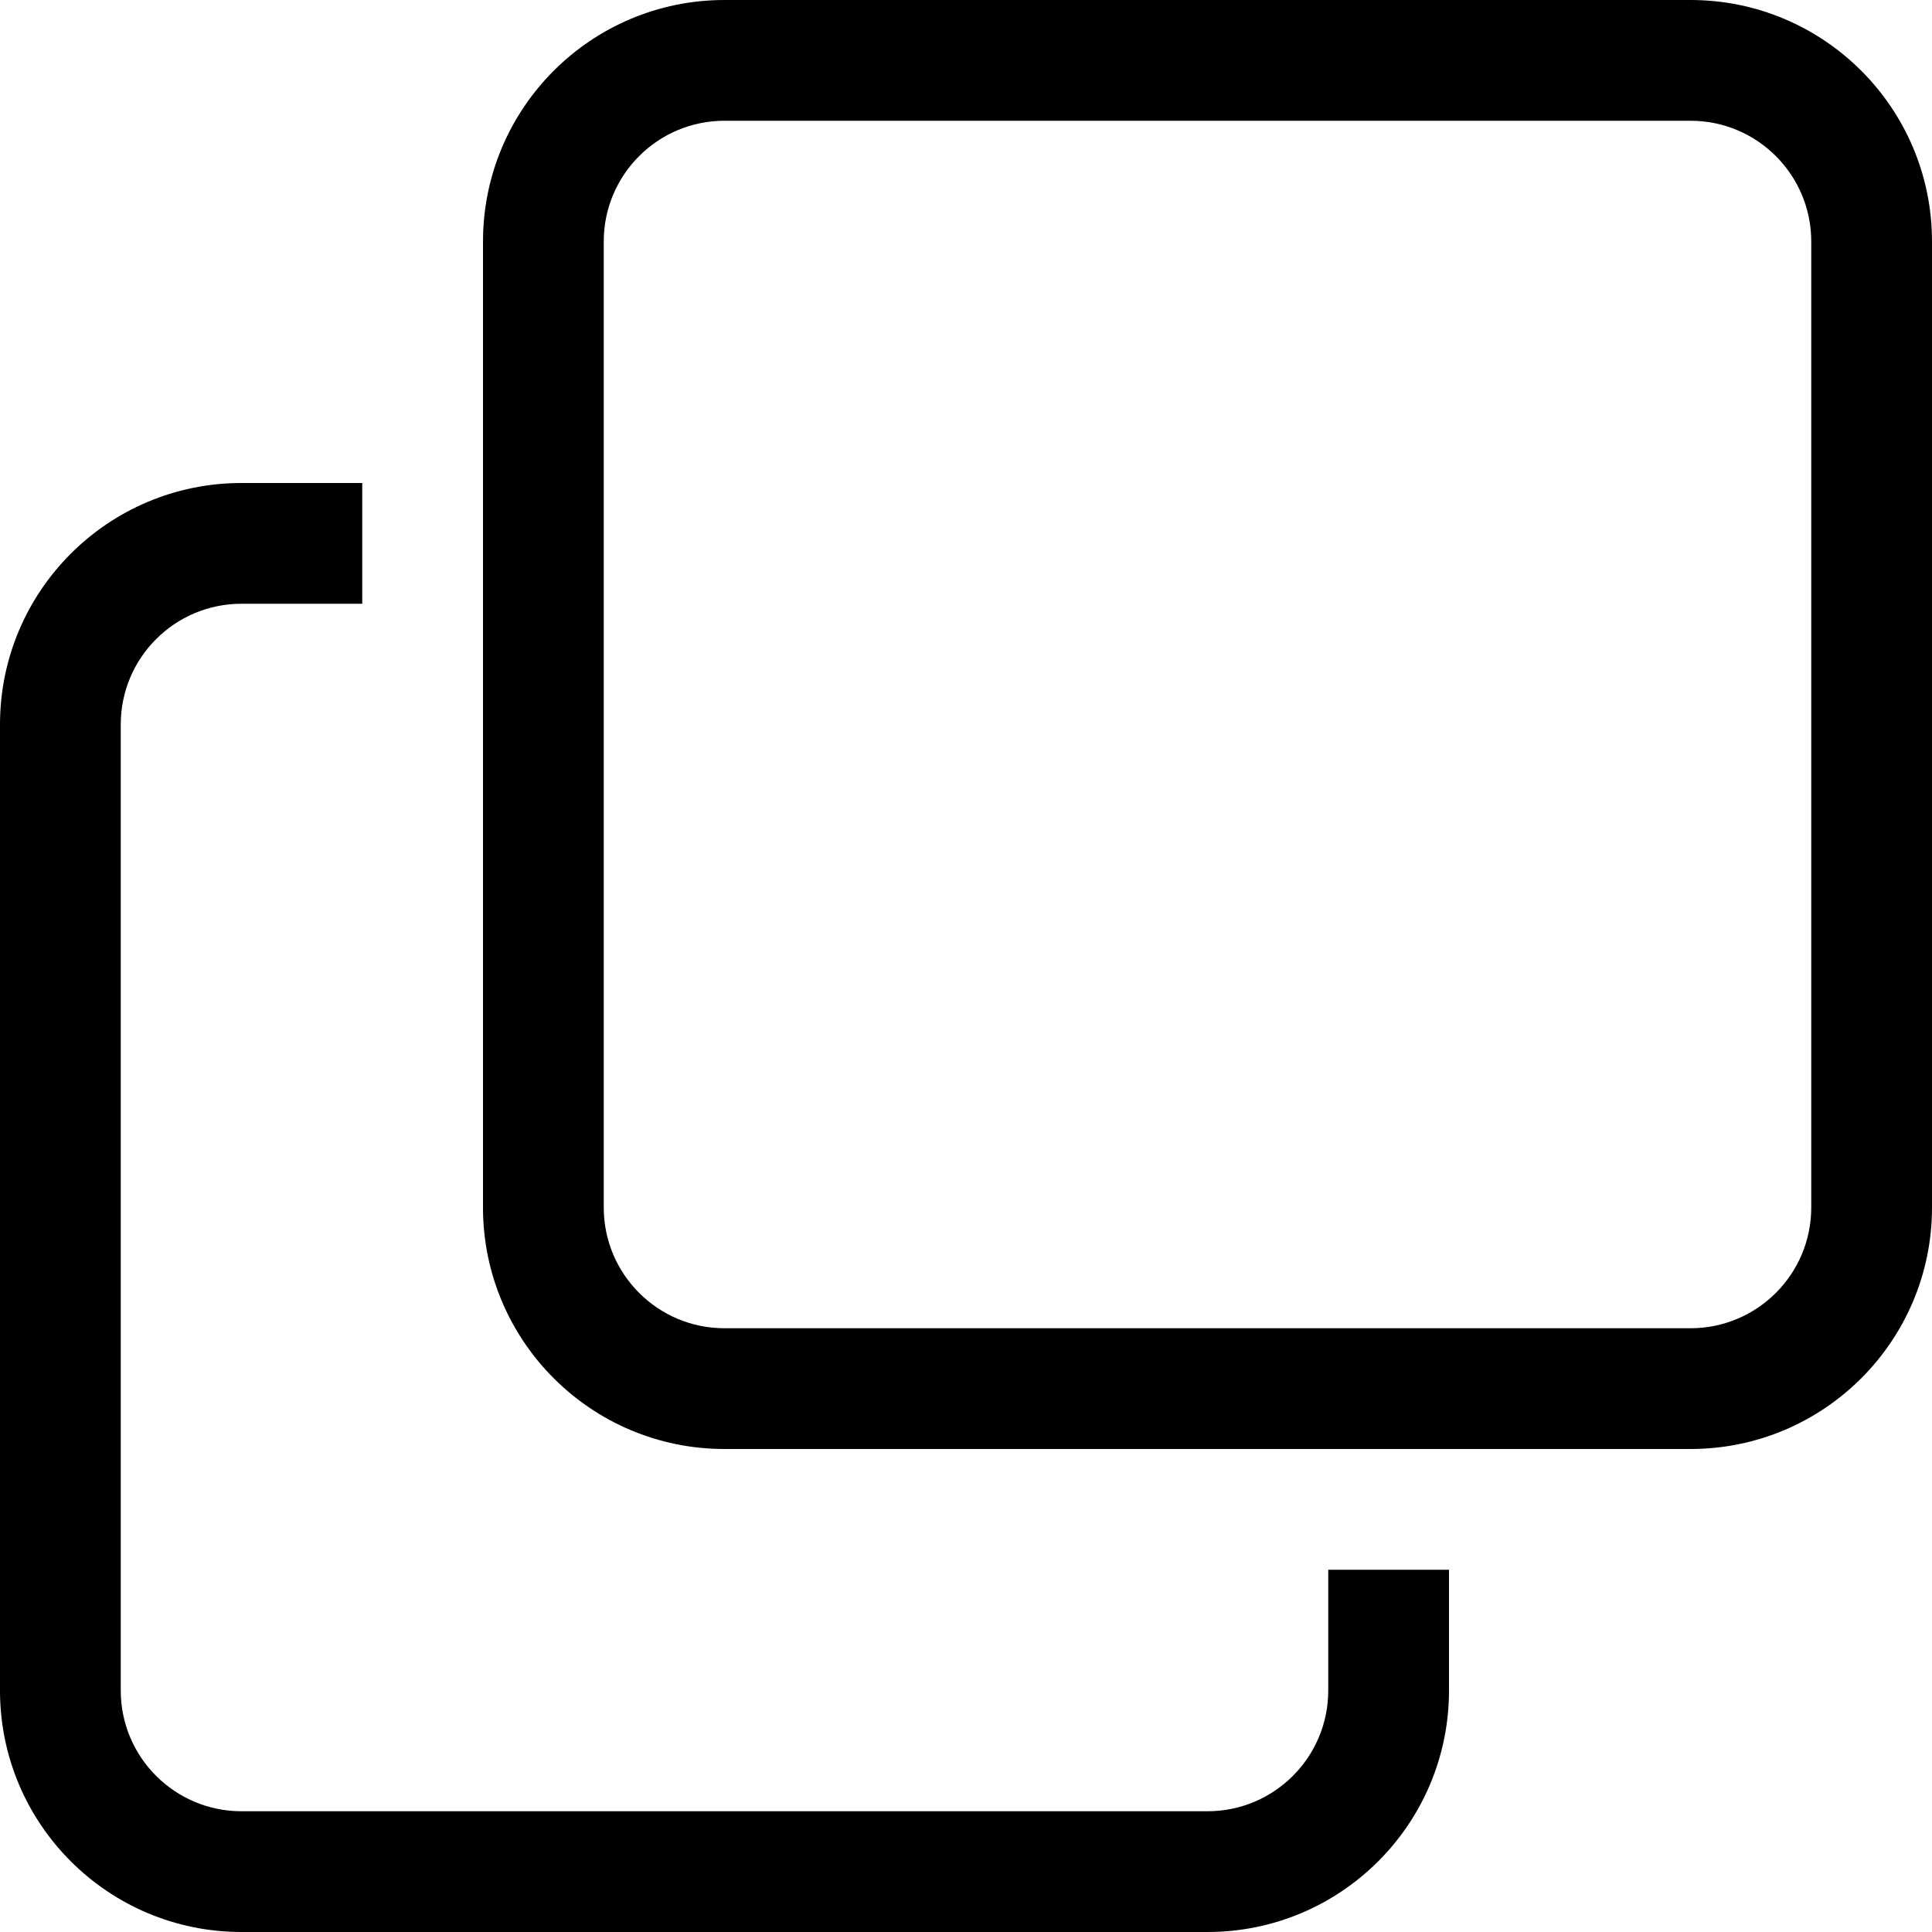
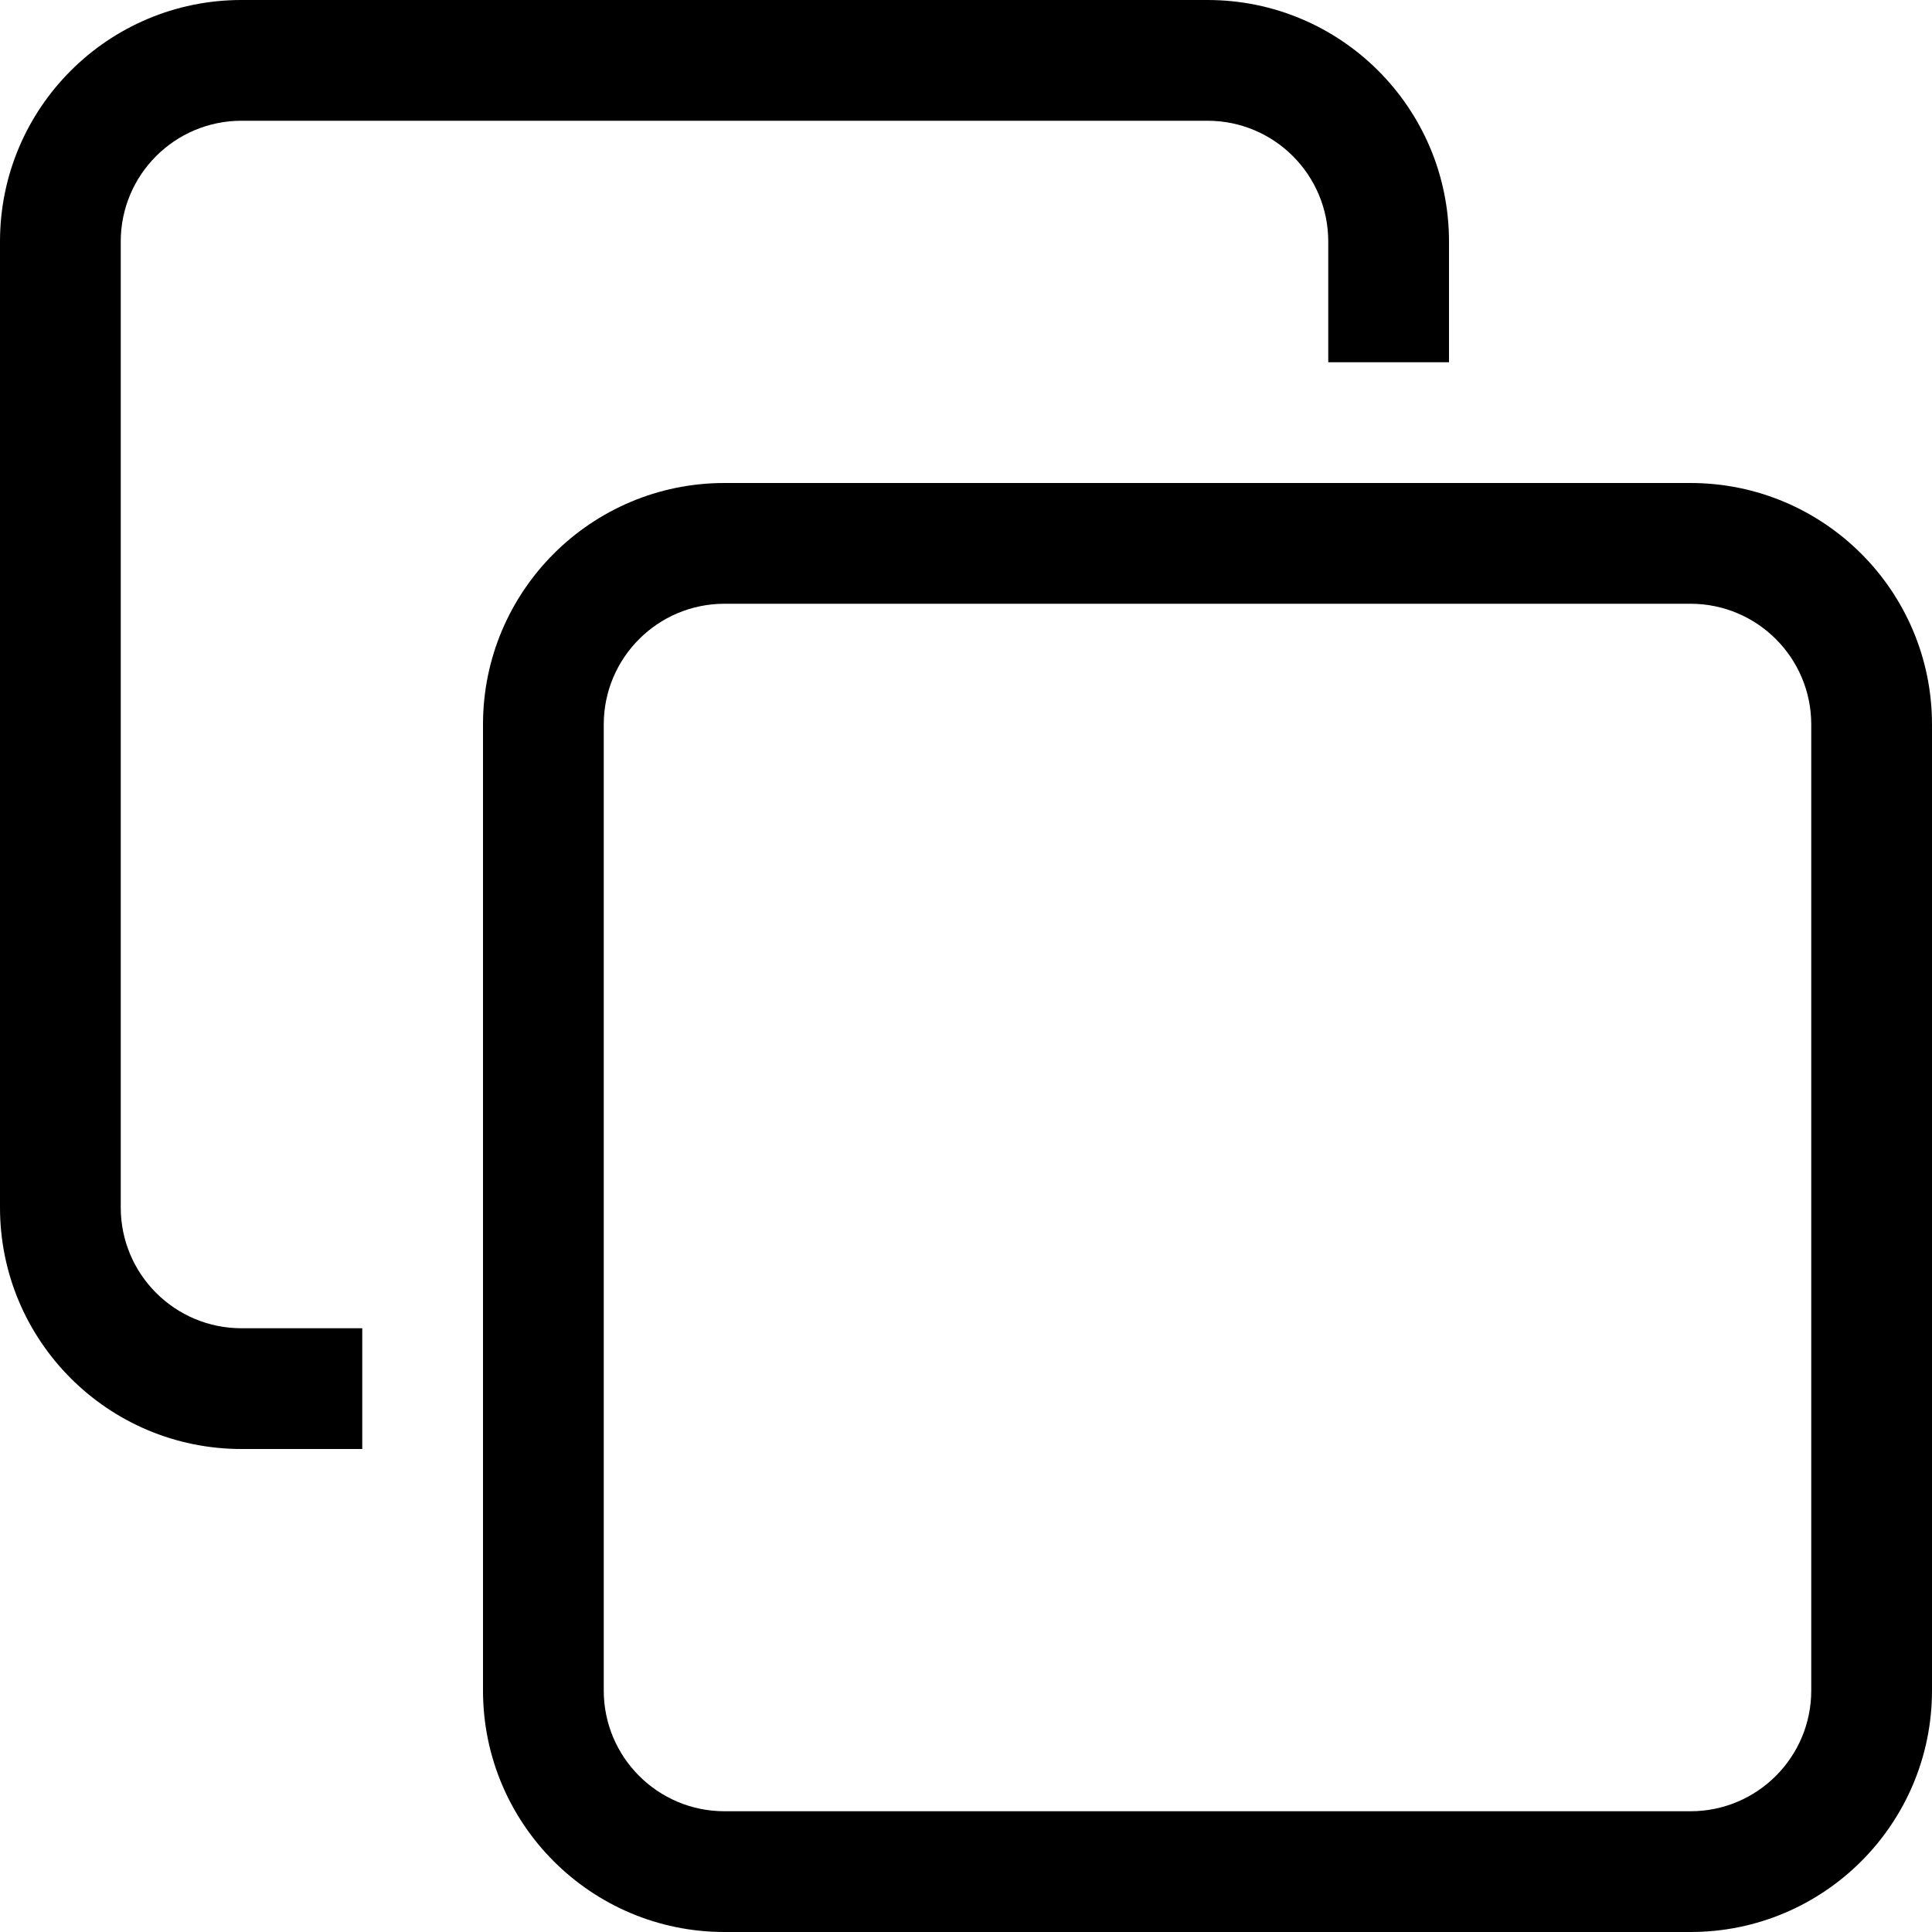
- <svg xmlns="http://www.w3.org/2000/svg" width="16" height="16" fill="currentColor" viewBox="0 0 16 16">
-   <path fill-rule="evenodd" d="M4 2a2 2 0 0 1 2-2h8a2 2 0 0 1 2 2v8a2 2 0 0 1-2 2H6a2 2 0 0 1-2-2zm2-1a1 1 0 0 0-1 1v8a1 1 0 0 0 1 1h8a1 1 0 0 0 1-1V2a1 1 0 0 0-1-1zM2 5a1 1 0 0 0-1 1v8a1 1 0 0 0 1 1h8a1 1 0 0 0 1-1v-1h1v1a2 2 0 0 1-2 2H2a2 2 0 0 1-2-2V6a2 2 0 0 1 2-2h1v1z" />
+ <svg xmlns="http://www.w3.org/2000/svg" width="16" height="16" fill="currentColor" class="bi bi-copy" viewBox="0 0 16 16">
+   <g transform="rotate(90 8 8)">
+     <path fill-rule="evenodd" d="M4 2a2 2 0 0 1 2-2h8a2 2 0 0 1 2 2v8a2 2 0 0 1-2 2H6a2 2 0 0 1-2-2zm2-1a1 1 0 0 0-1 1v8a1 1 0 0 0 1 1h8a1 1 0 0 0 1-1V2a1 1 0 0 0-1-1zM2 5a1 1 0 0 0-1 1v8a1 1 0 0 0 1 1h8a1 1 0 0 0 1-1v-1h1v1a2 2 0 0 1-2 2H2a2 2 0 0 1-2-2V6a2 2 0 0 1 2-2h1v1z" />
+   </g>
</svg>
